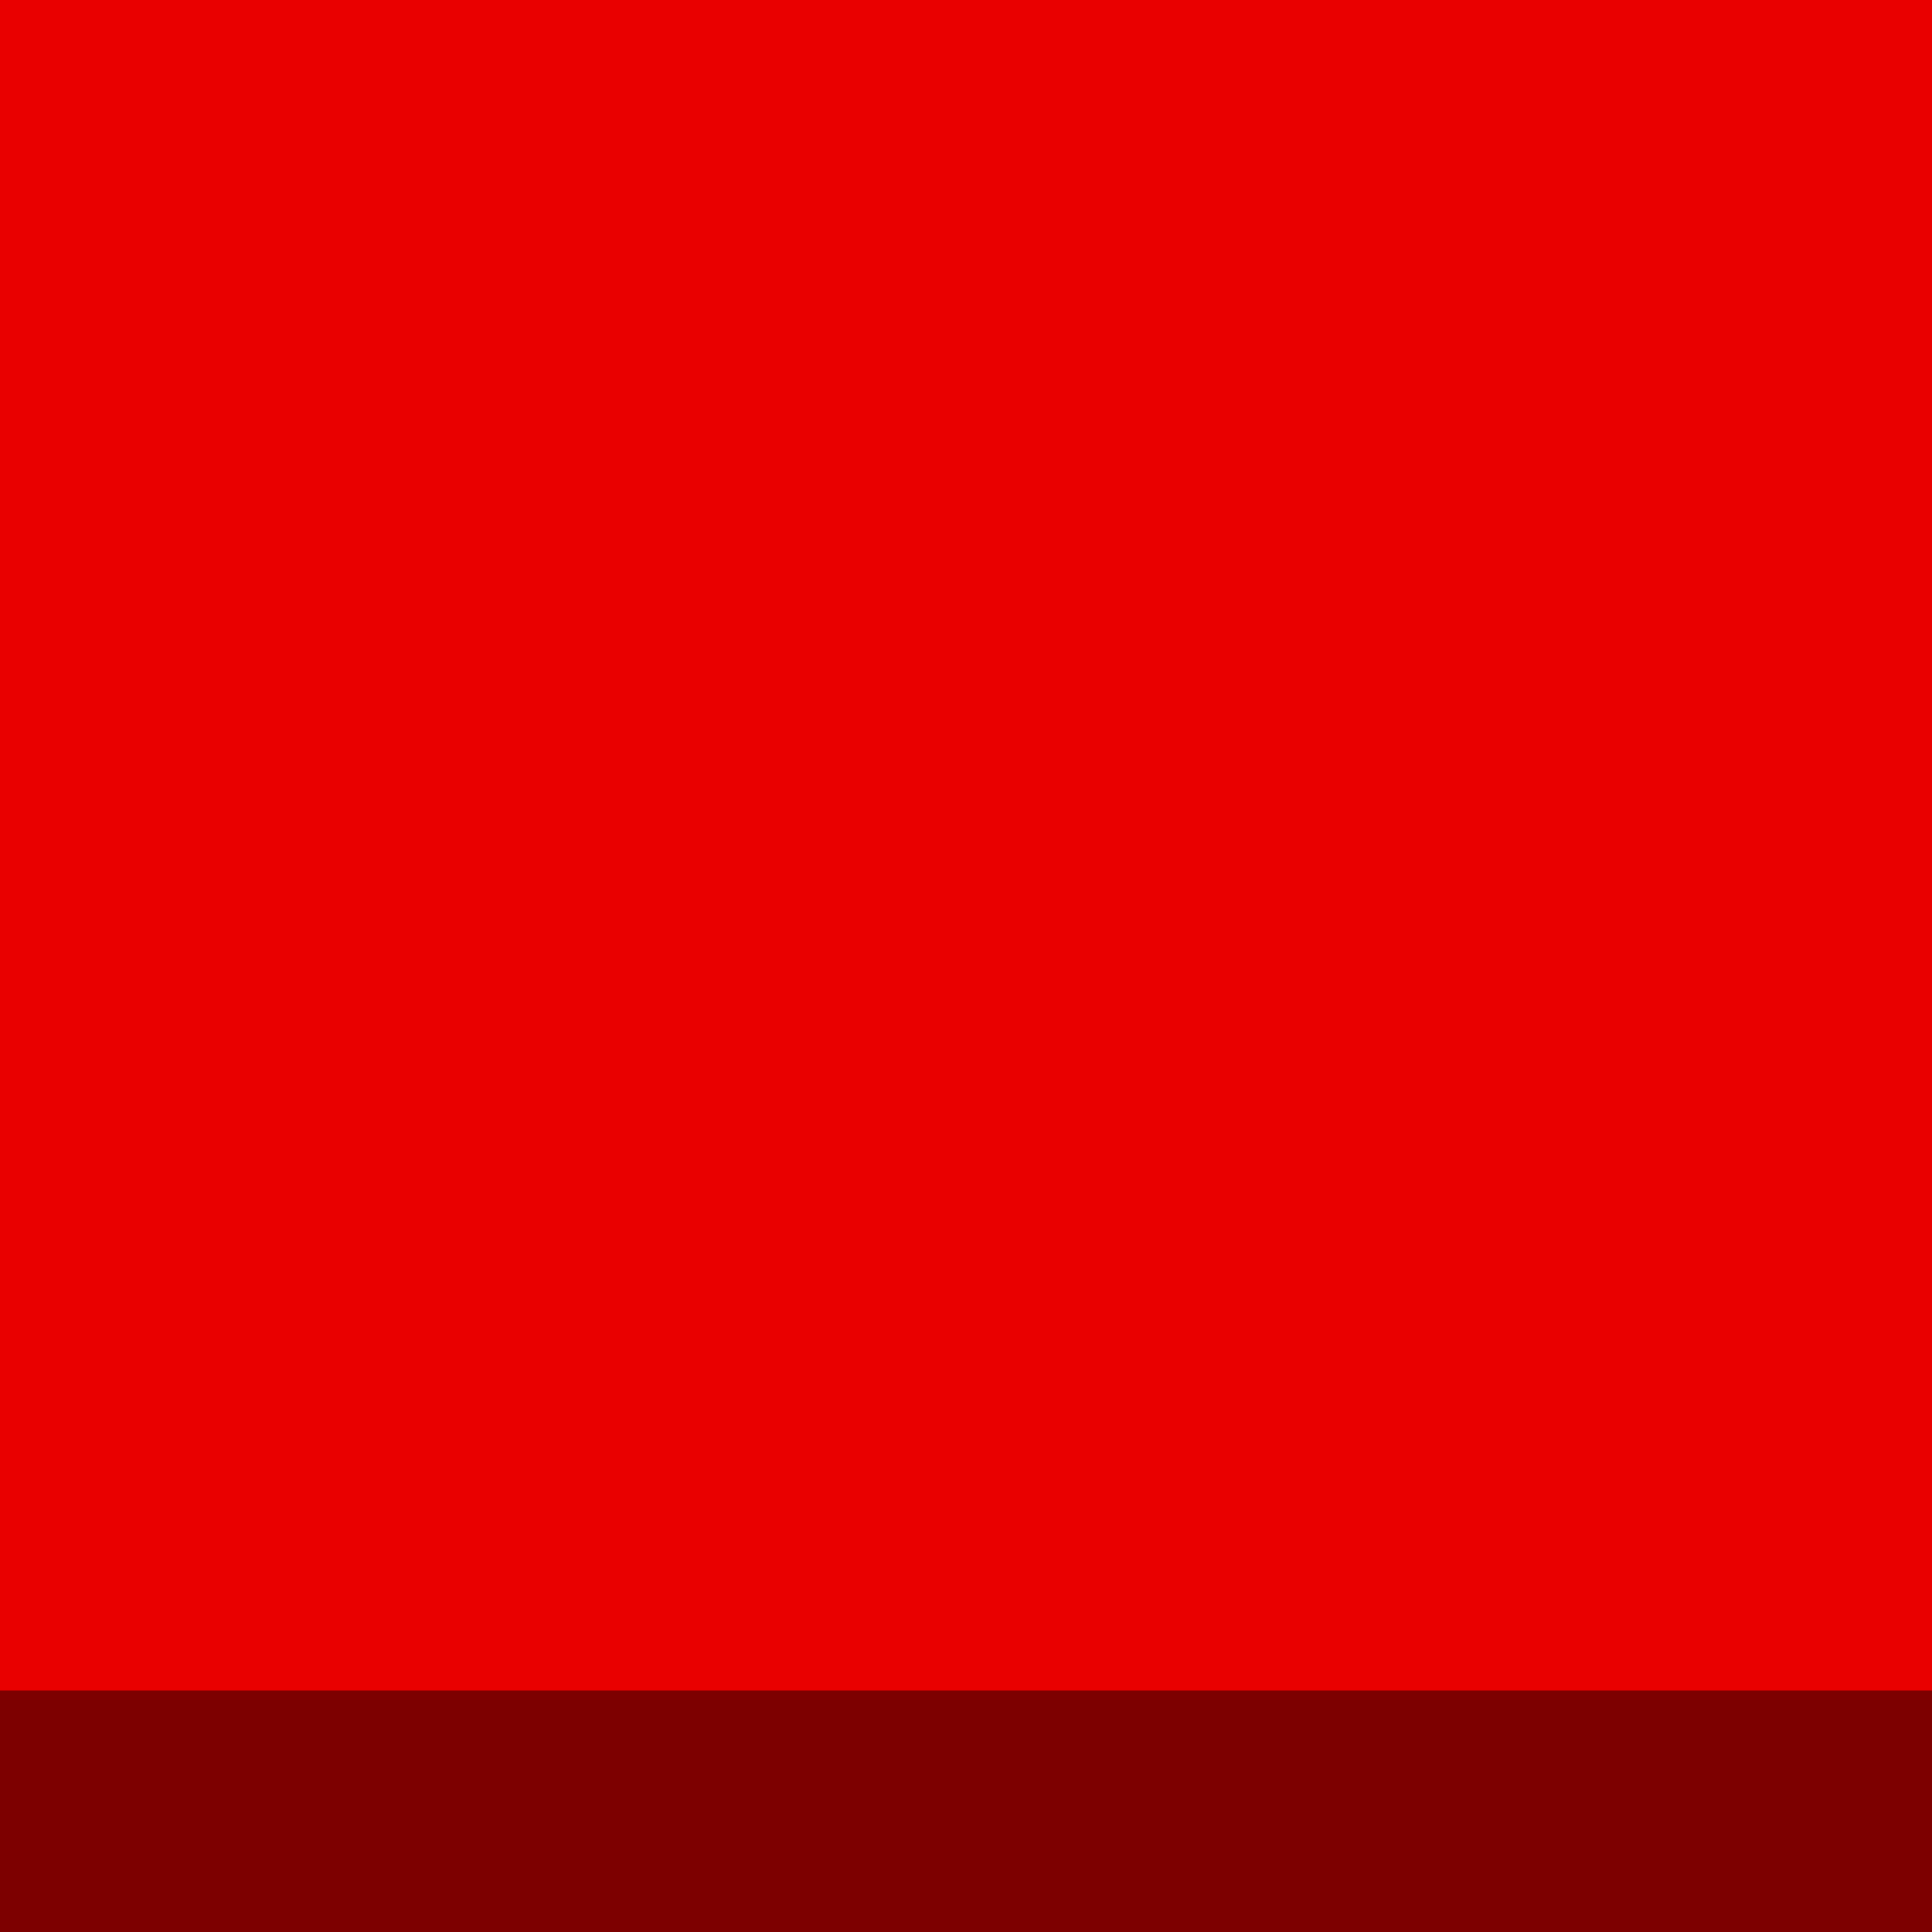
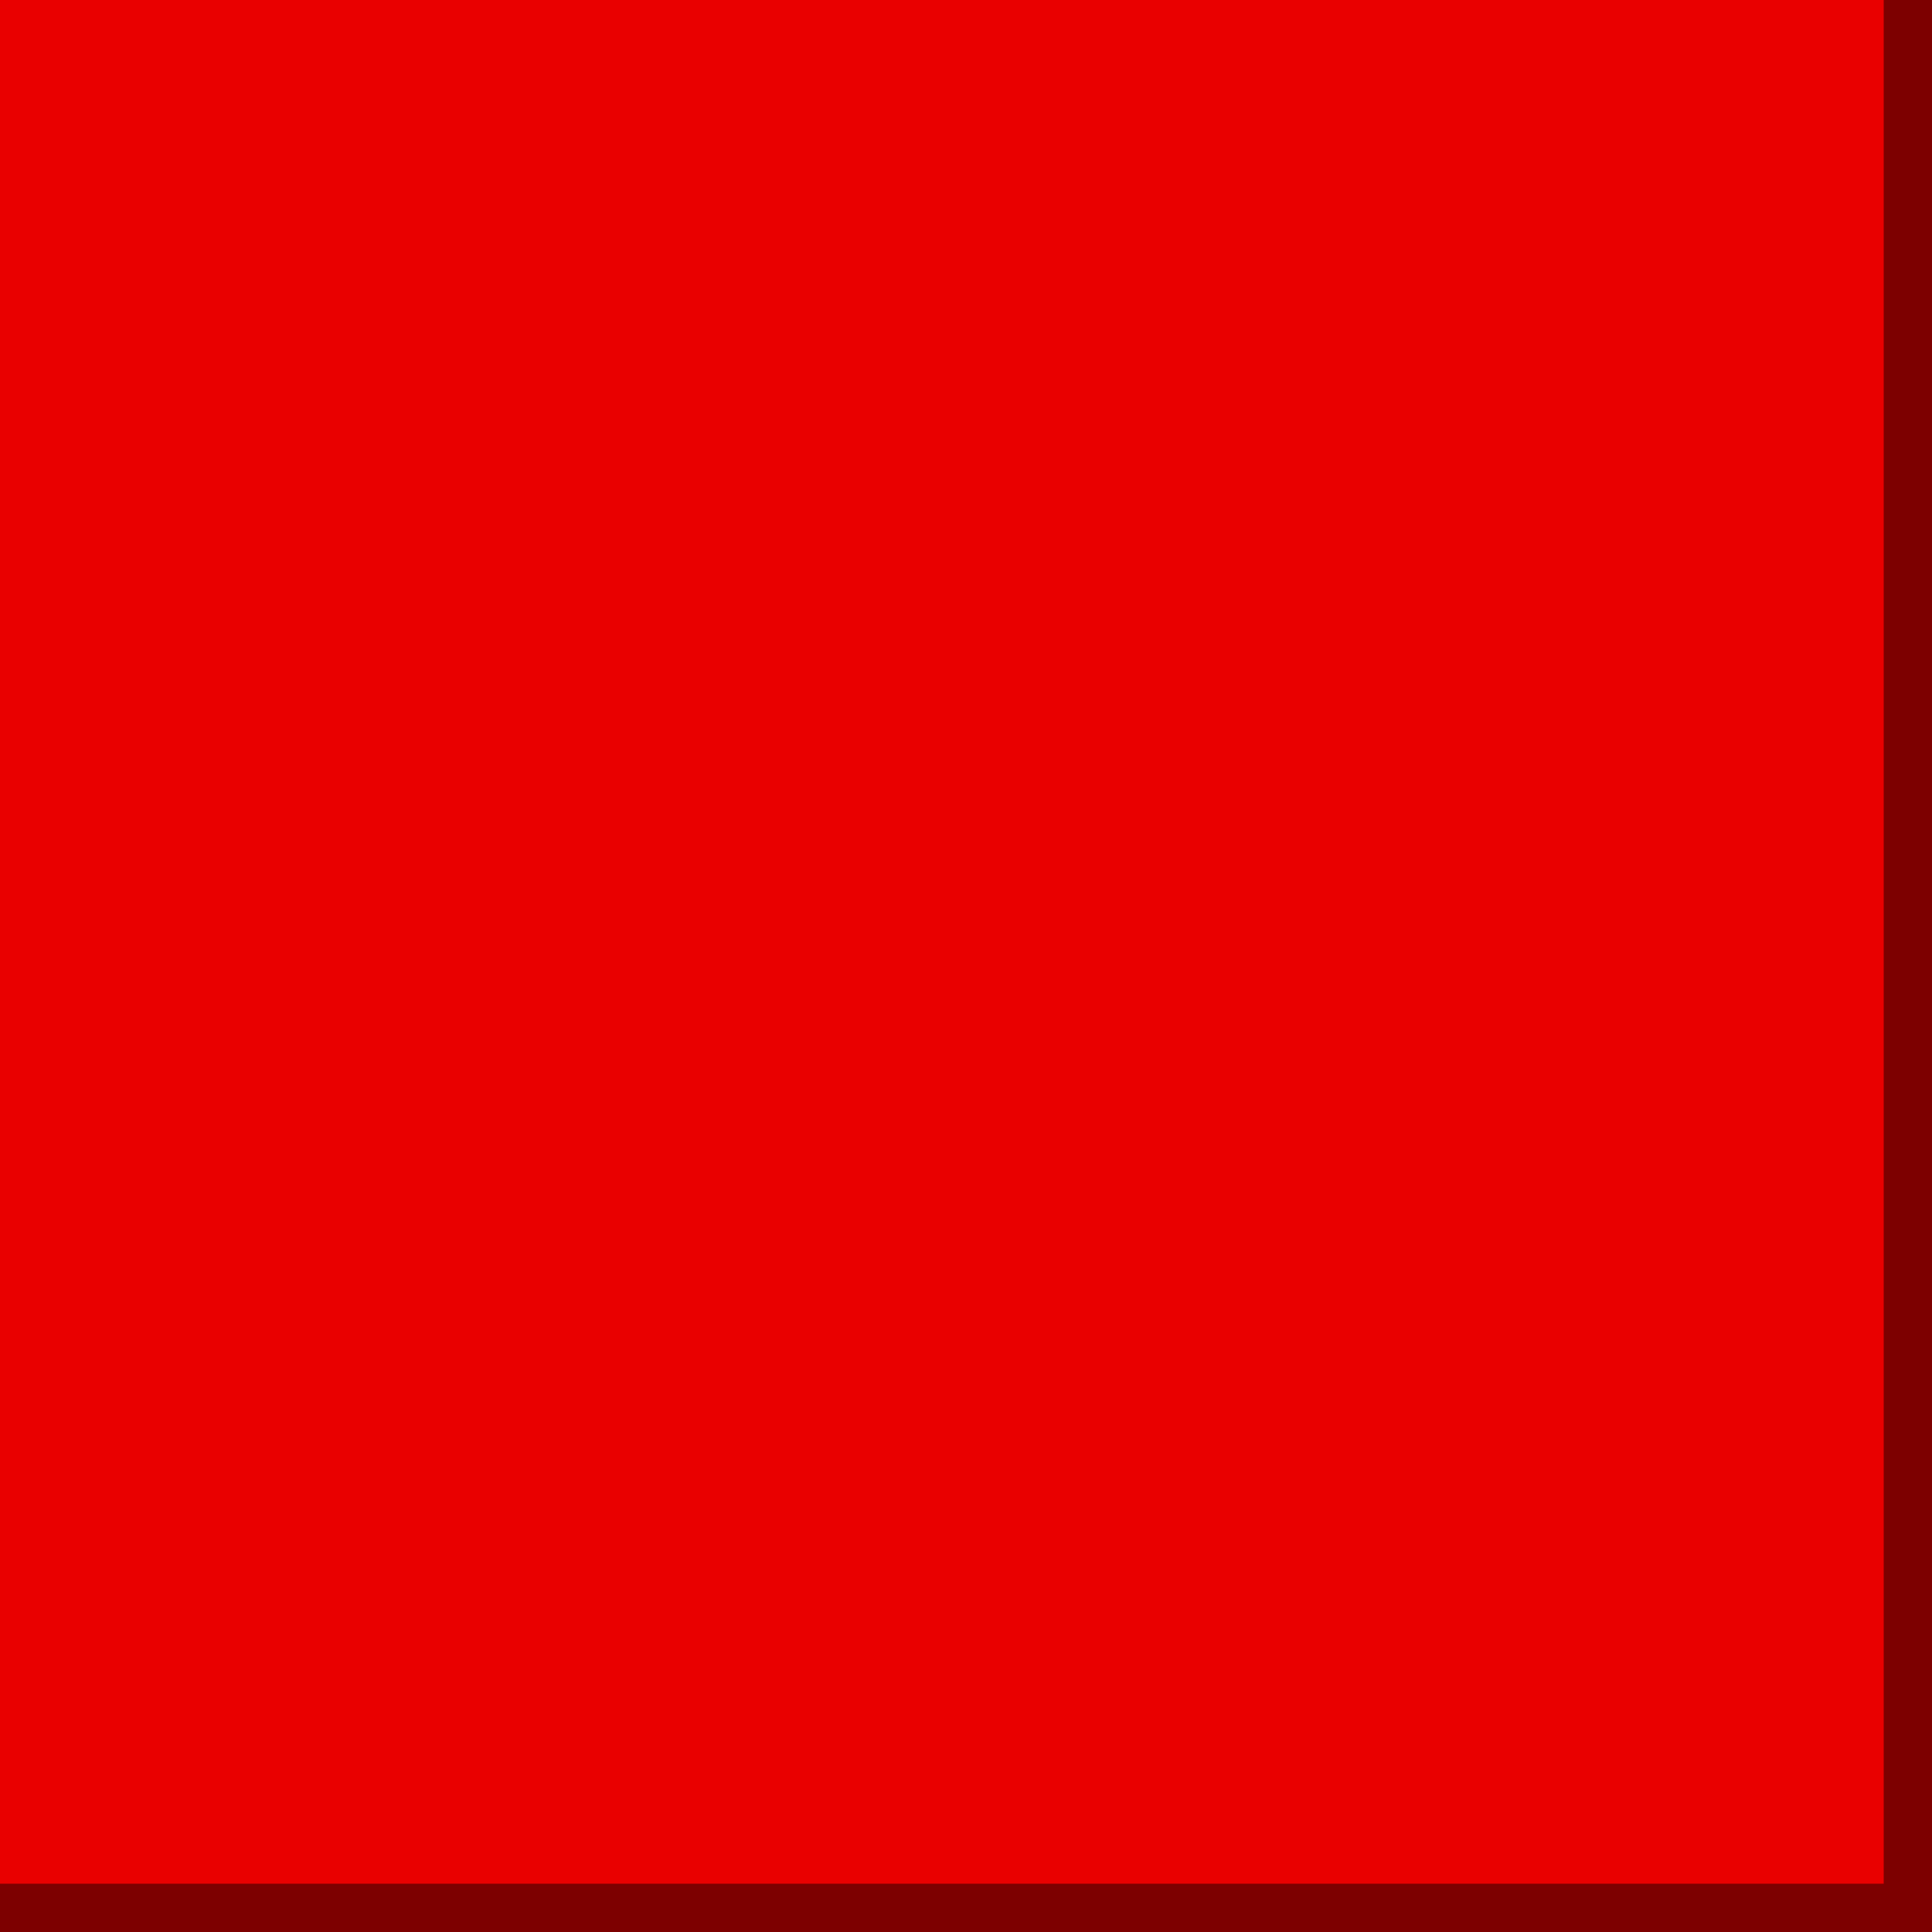
<svg xmlns="http://www.w3.org/2000/svg" width="80" height="80" id="svg2" version="1.1">
  <defs id="defs4" />
  <g id="layer1" transform="translate(0,-972.3622)">
    <rect style="fill:#e90000;fill-opacity:1;stroke:#ffffff;stroke-width:0;stroke-linecap:round;stroke-linejoin:round;stroke-miterlimit:4;stroke-dasharray:none" id="rect2994" width="80" height="80" x="0" y="972.362" />
-     <rect style="fill:#7d0000;fill-opacity:1;stroke:#000000;stroke-width:0;stroke-linecap:square;stroke-linejoin:miter;stroke-miterlimit:4;stroke-opacity:1;stroke-dasharray:none" id="rect3790" width="80" height="10" x="0" y="70" transform="translate(0,972.3622)" />
+     <rect style="fill:#7d0000;fill-opacity:1;stroke:#000000;stroke-width:0;stroke-linecap:square;stroke-linejoin:miter;stroke-miterlimit:4;stroke-opacity:1;stroke-dasharray:none" id="rect3790" width="80" height="2" x="0" y="1050.362" />
+     <rect style="fill:#7d0000;fill-opacity:1;stroke:#000000;stroke-width:0;stroke-linecap:square;stroke-linejoin:miter;stroke-miterlimit:4;stroke-opacity:1;stroke-dasharray:none" id="rect3790-8" width="80" height="2" x="972.362" y="-80" transform="matrix(0,1,-1,0,0,0)" />
  </g>
</svg>
